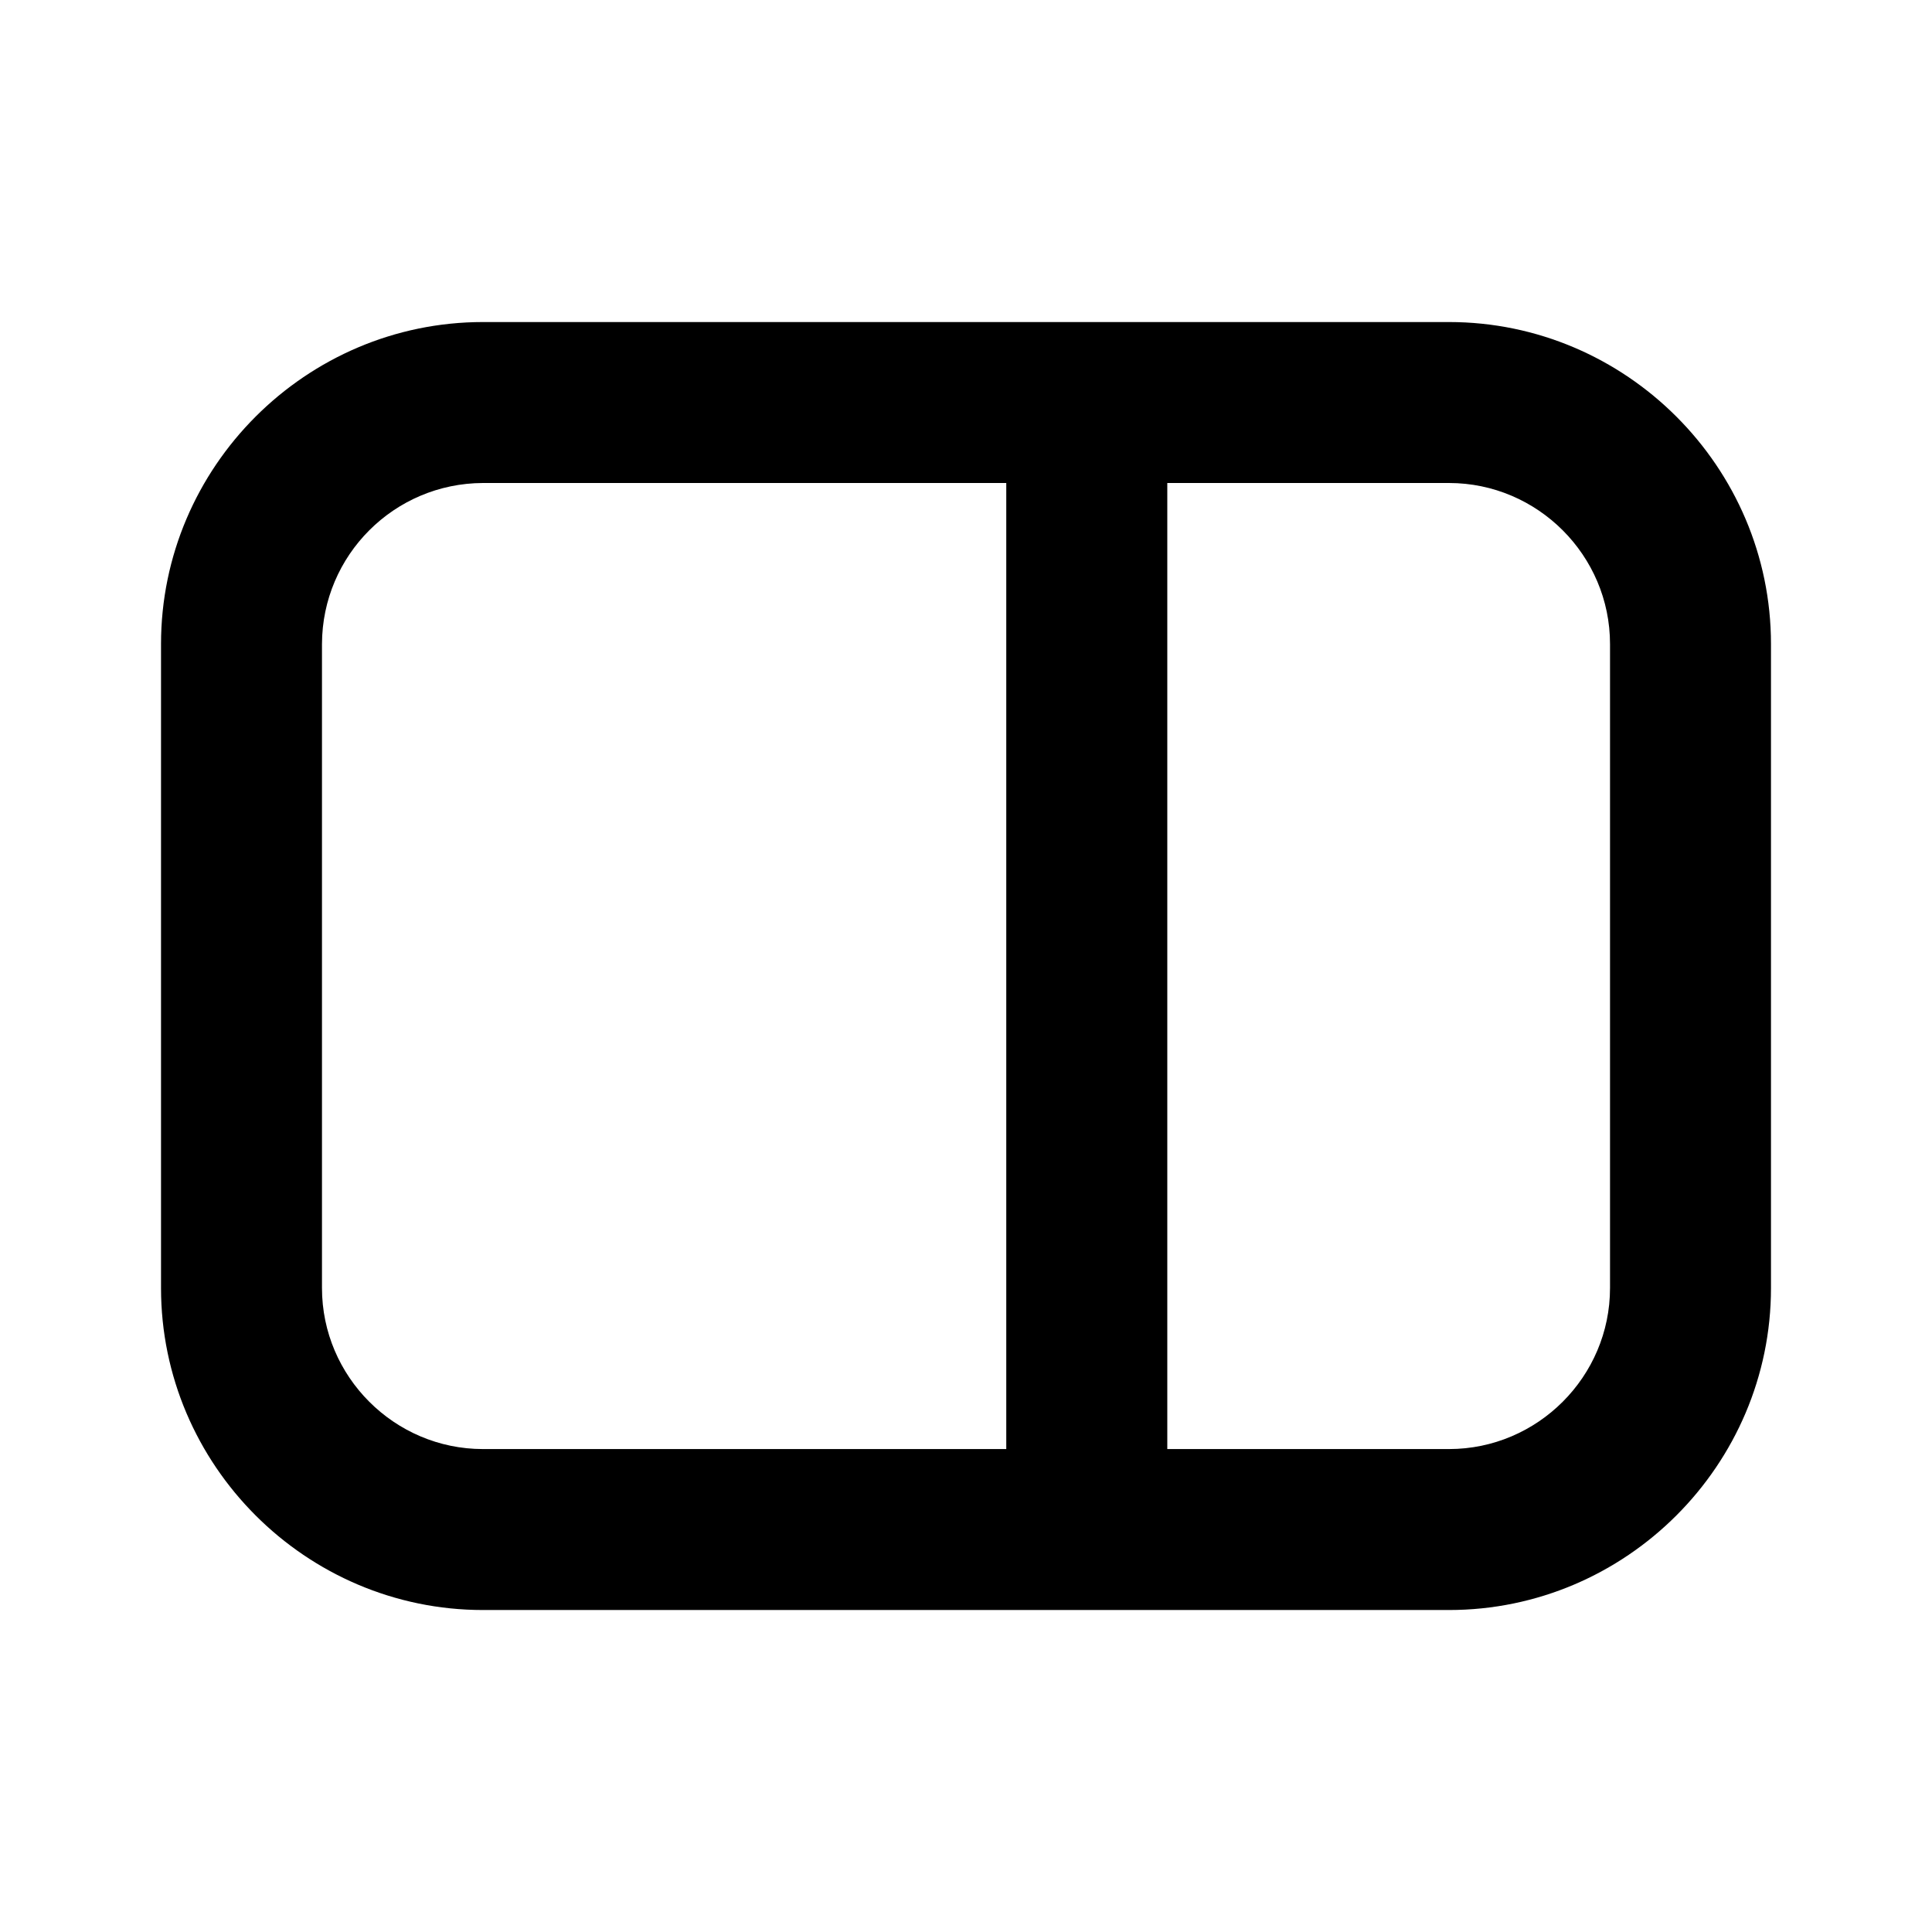
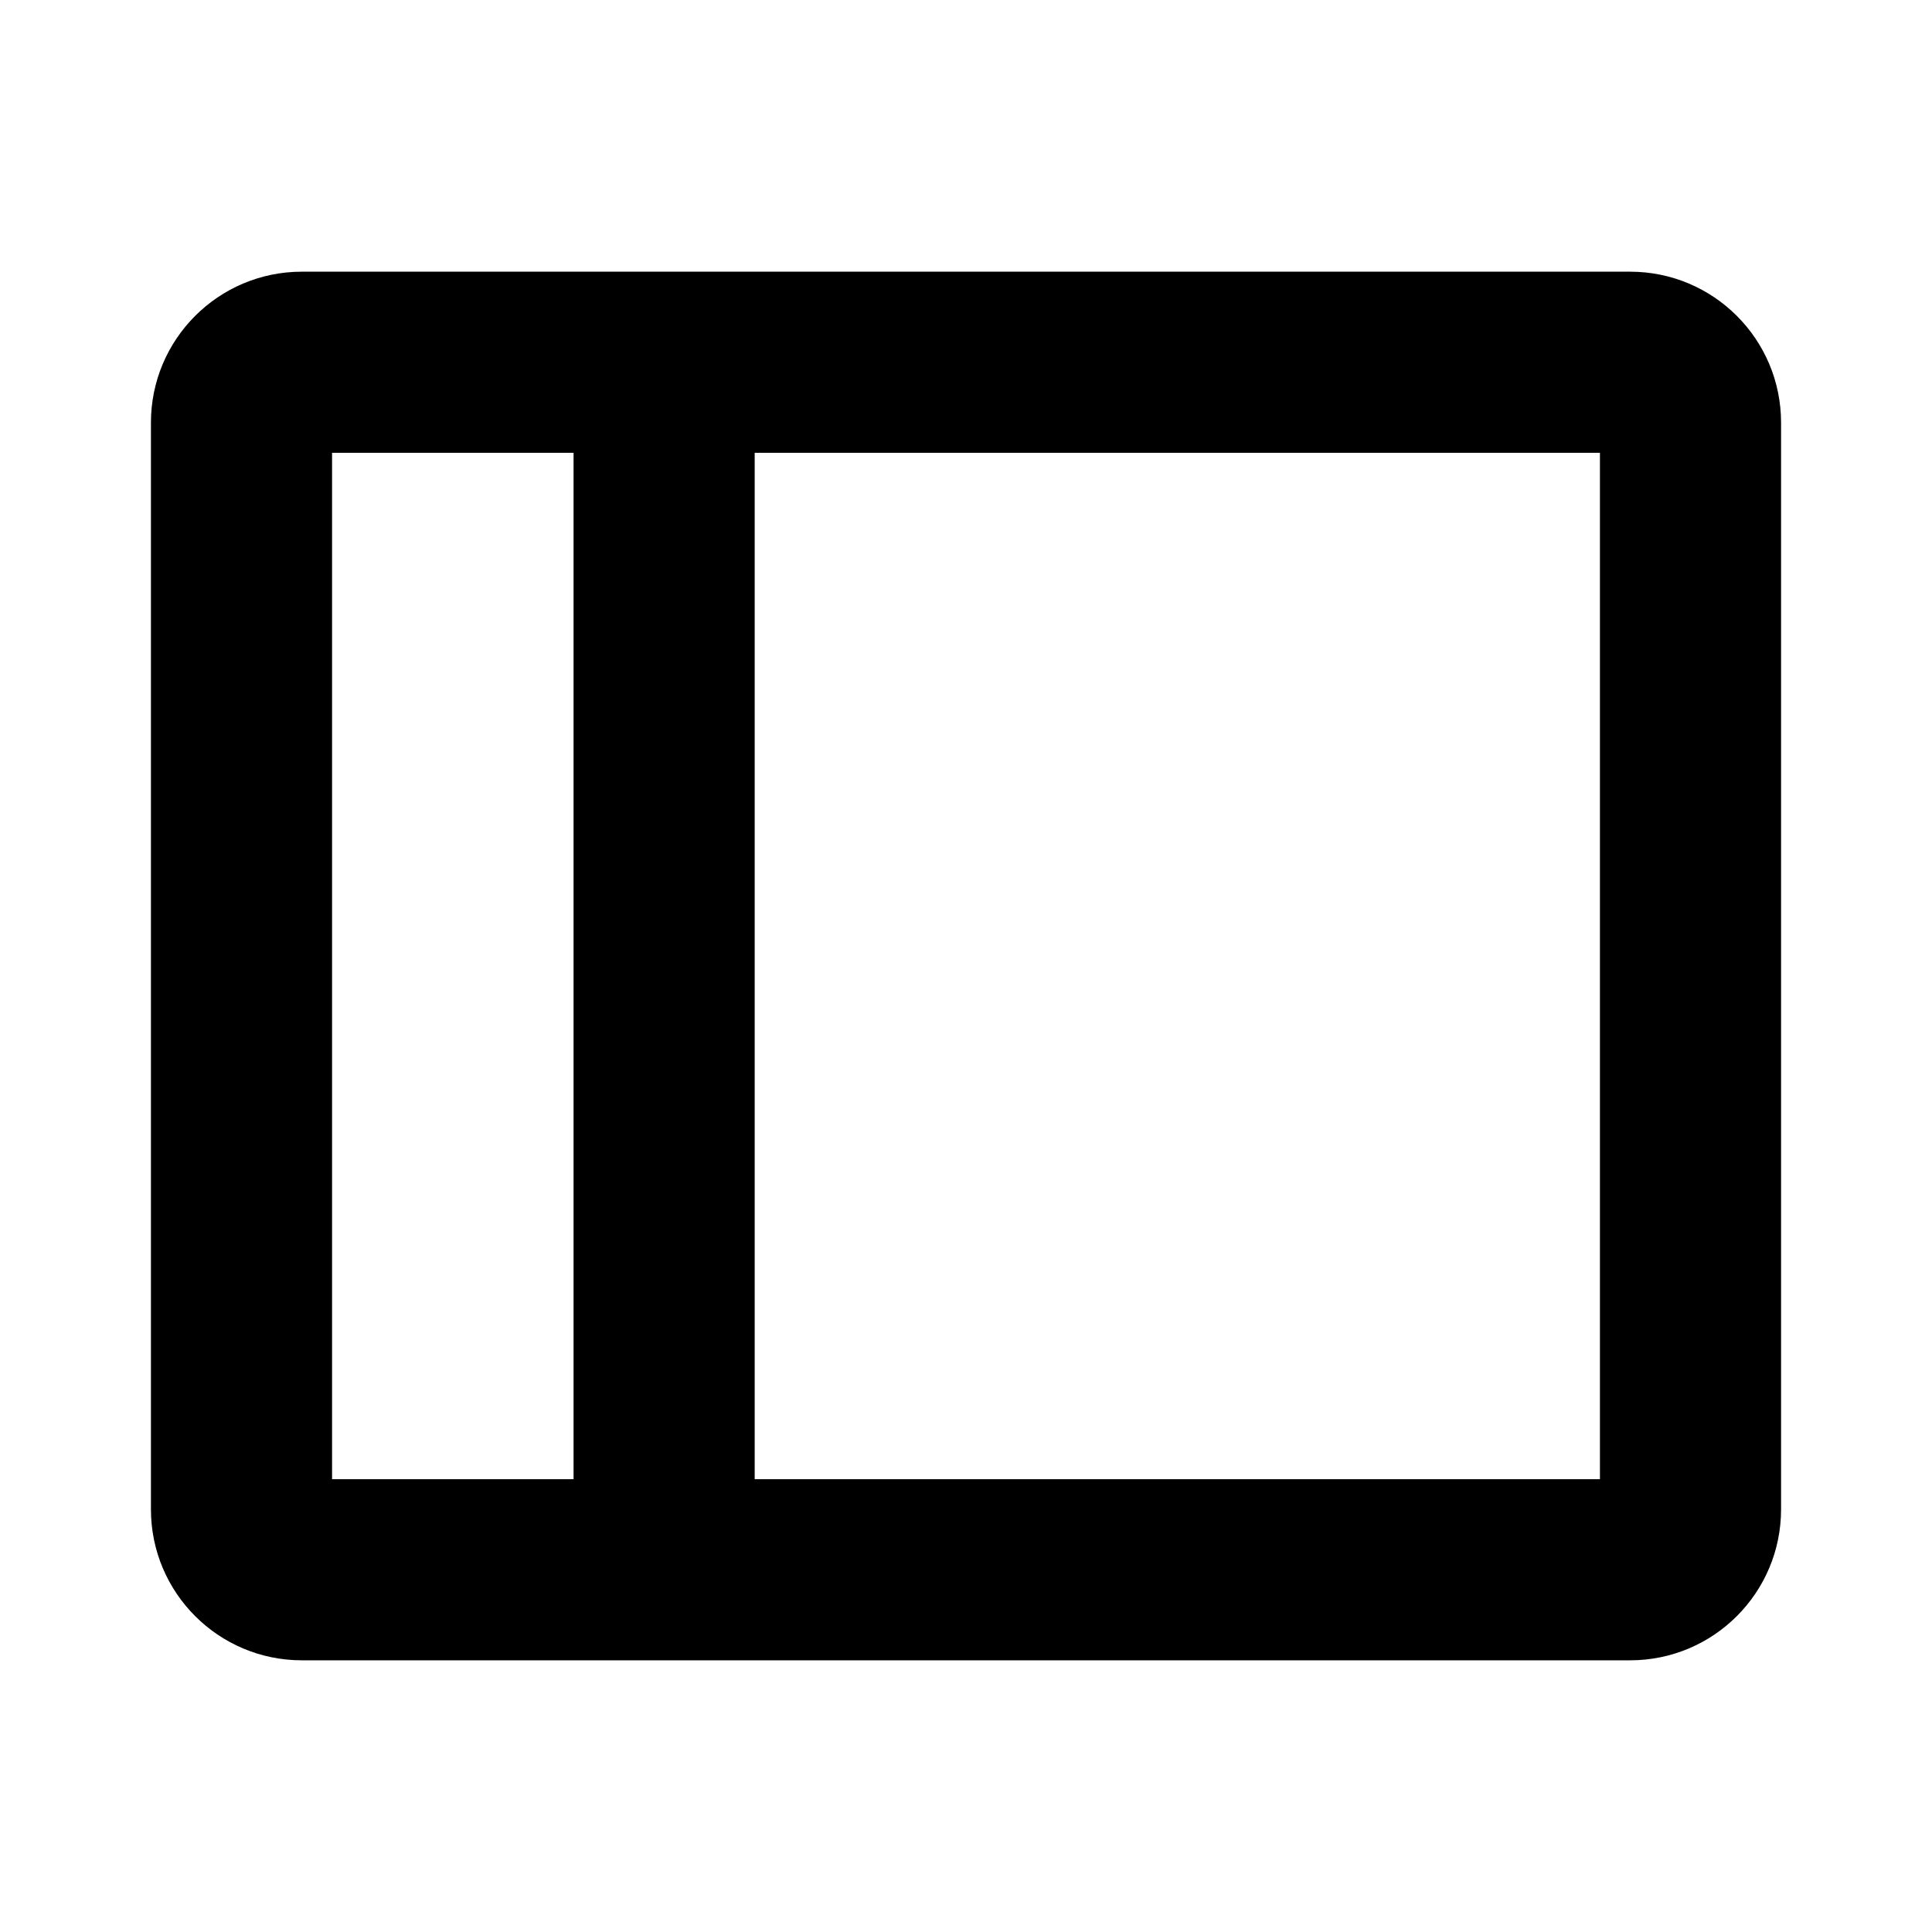
- <svg xmlns="http://www.w3.org/2000/svg" width="32" height="32">
-   <path d="M24 26.667H8c-2.933 0-5.333-2.4-5.333-5.333V10.667c0-2.933 2.4-5.333 5.333-5.333h16c2.933 0 5.333 2.4 5.333 5.333v10.667c0 2.933-2.4 5.333-5.333 5.333zM8 8a2.675 2.675 0 0 0-2.667 2.667v10.667c0 1.467 1.2 2.667 2.667 2.667h16c1.467 0 2.667-1.2 2.667-2.667V10.667C26.667 9.2 25.467 8 24 8H8z" />
-   <path d="M16.667 6.667h2.667v18.667h-2.667V6.667z" />
+ <svg xmlns="http://www.w3.org/2000/svg" viewBox="0 0 256 256">
+   <path d="M216,36H40A20,20,0,0,0,20,56V200a20,20,0,0,0,20,20H216a20,20,0,0,0,20-20V56A20,20,0,0,0,216,36ZM44,60H76V196H44ZM212,196H100V60H212Z" />
</svg>
